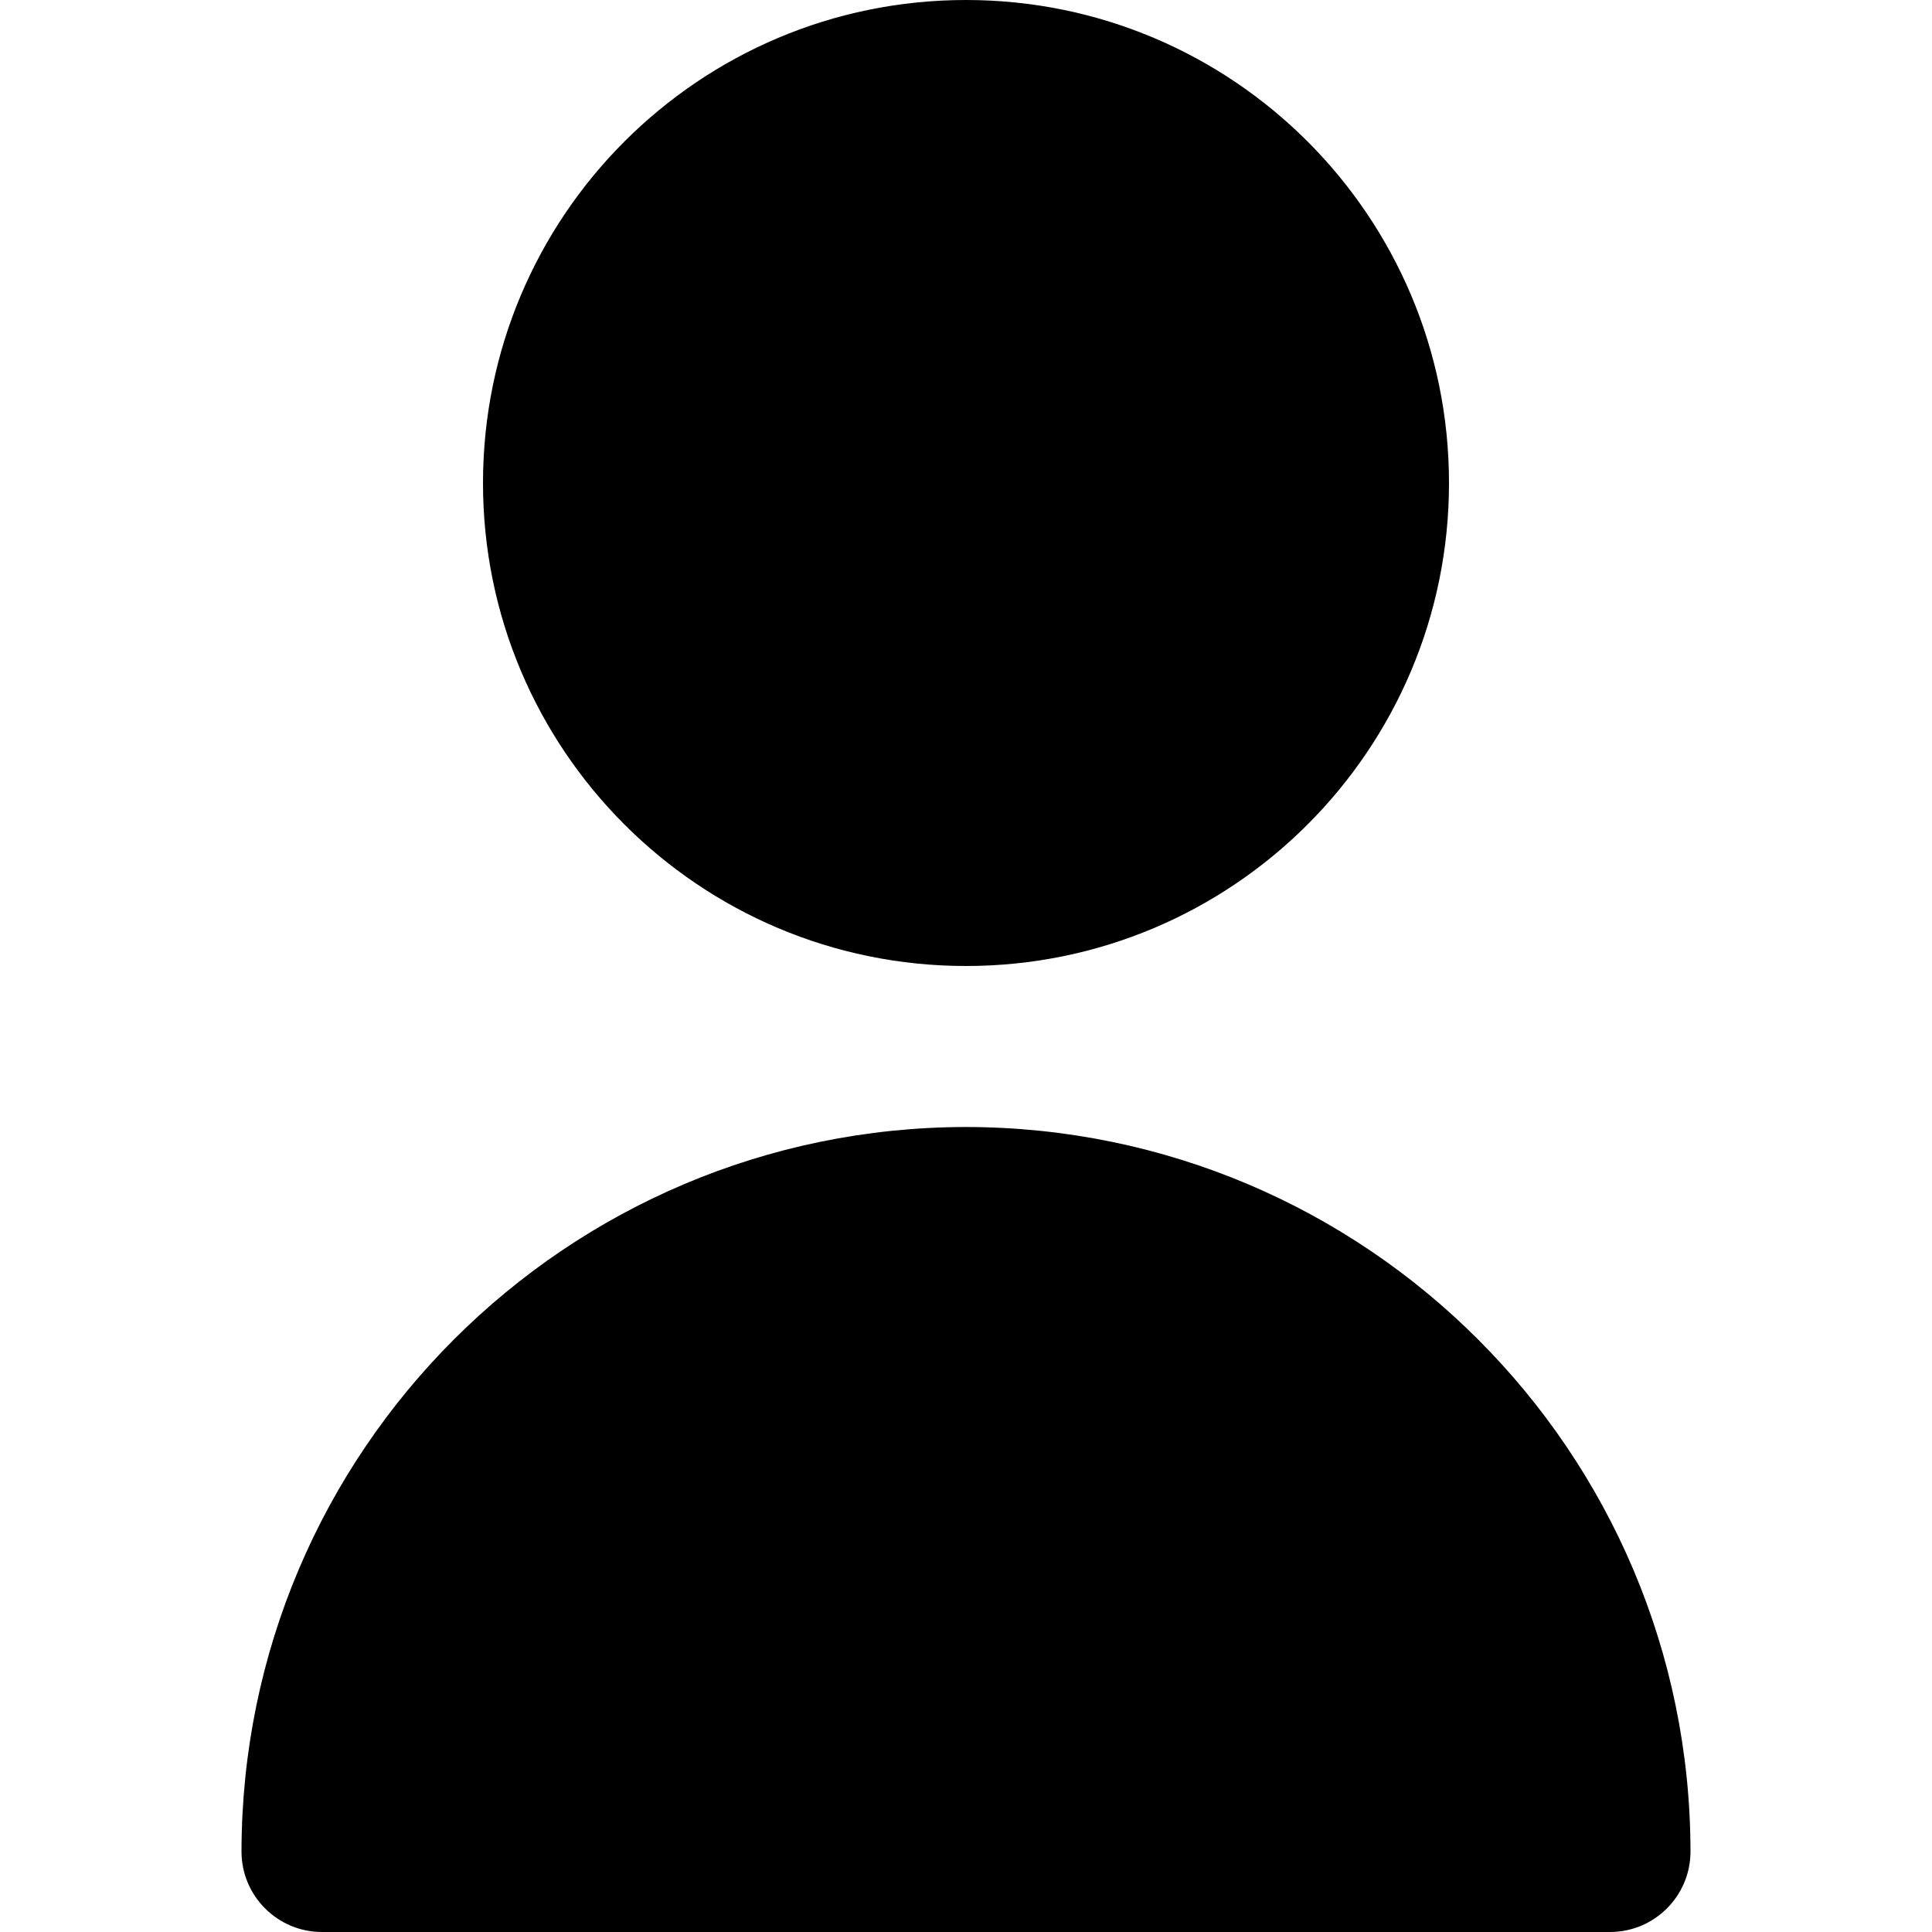
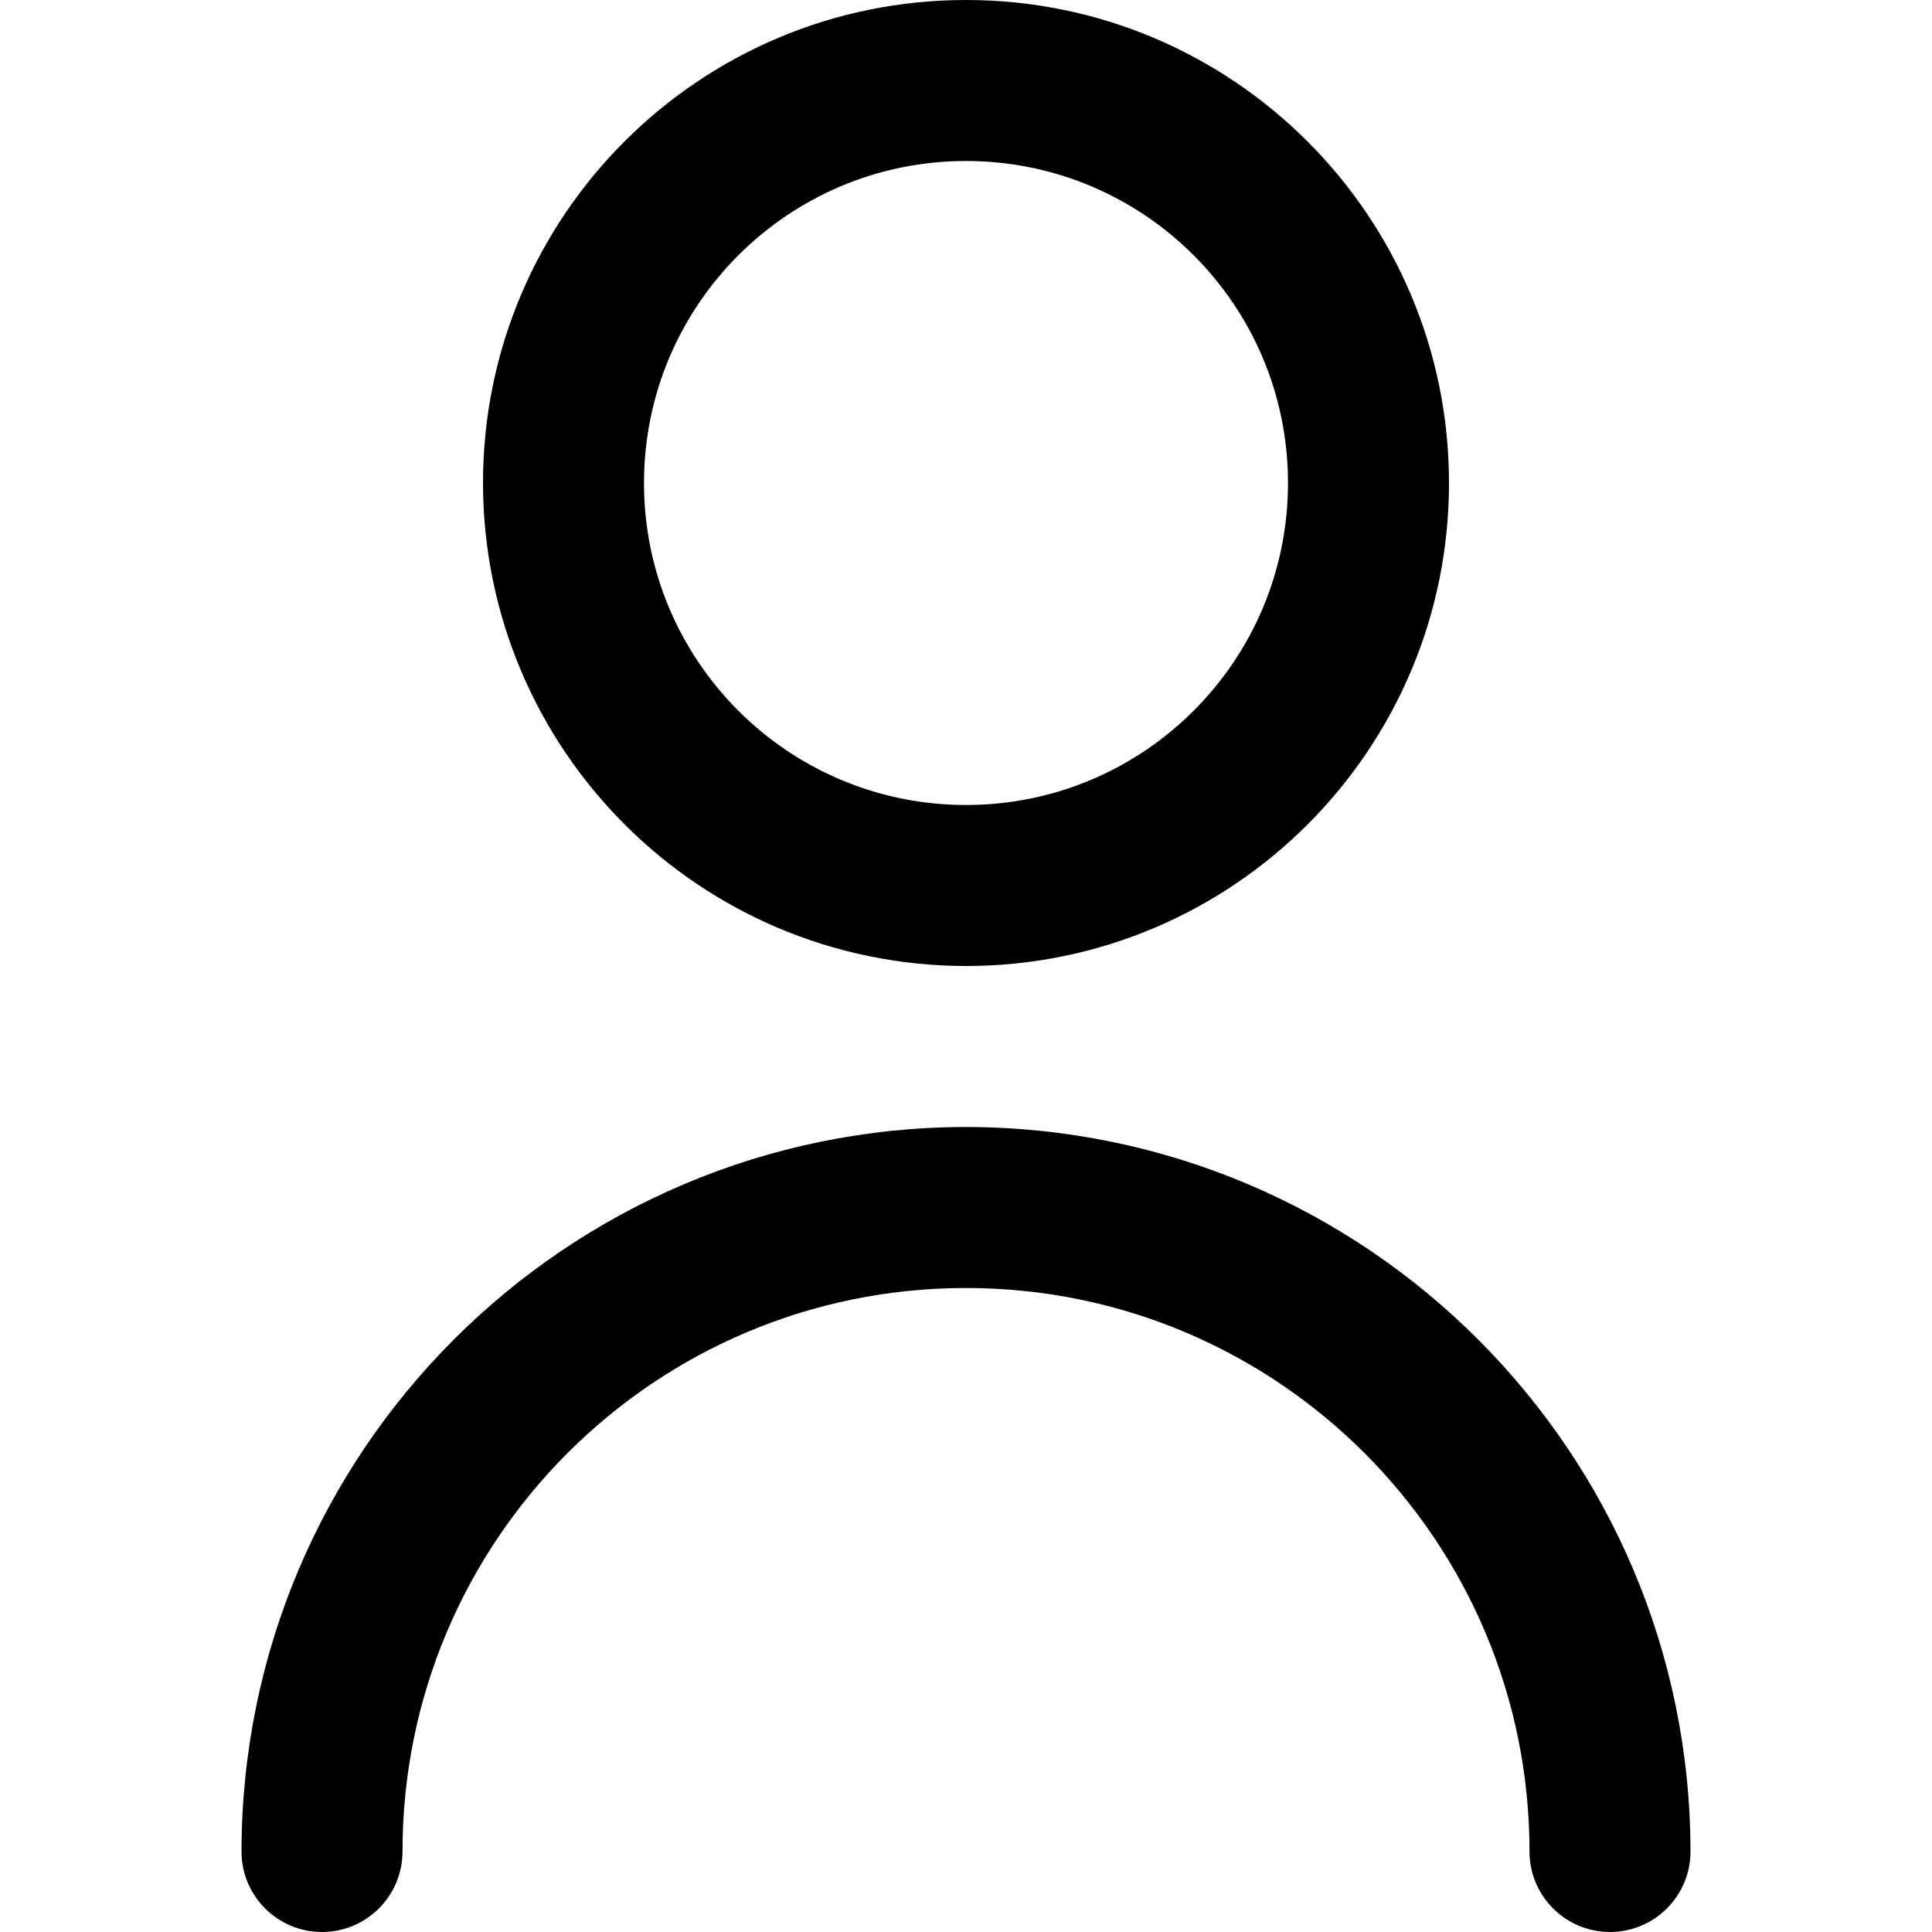
- <svg xmlns="http://www.w3.org/2000/svg" version="1.1" id="Capa_1" x="0px" y="0px" viewBox="0 0 512 512" style="enable-background:new 0 0 512 512;" xml:space="preserve" width="512" height="512">
-   <g>
-     <circle cx="256" cy="128" r="128" />
-     <path d="M256,298.667c-105.99,0.118-191.882,86.01-192,192C64,502.449,73.551,512,85.333,512h341.333   c11.782,0,21.333-9.551,21.333-21.333C447.882,384.677,361.99,298.784,256,298.667z" />
-   </g>
+ <svg xmlns="http://www.w3.org/2000/svg" id="Outline" viewBox="0 0 24 24" width="512" height="512">
+   <path d="M12,12A6,6,0,1,0,6,6,6.006,6.006,0,0,0,12,12ZM12,2A4,4,0,1,1,8,6,4,4,0,0,1,12,2Z" />
+   <path d="M12,14a9.01,9.01,0,0,0-9,9,1,1,0,0,0,2,0,7,7,0,0,1,14,0,1,1,0,0,0,2,0A9.01,9.01,0,0,0,12,14Z" />
</svg>
